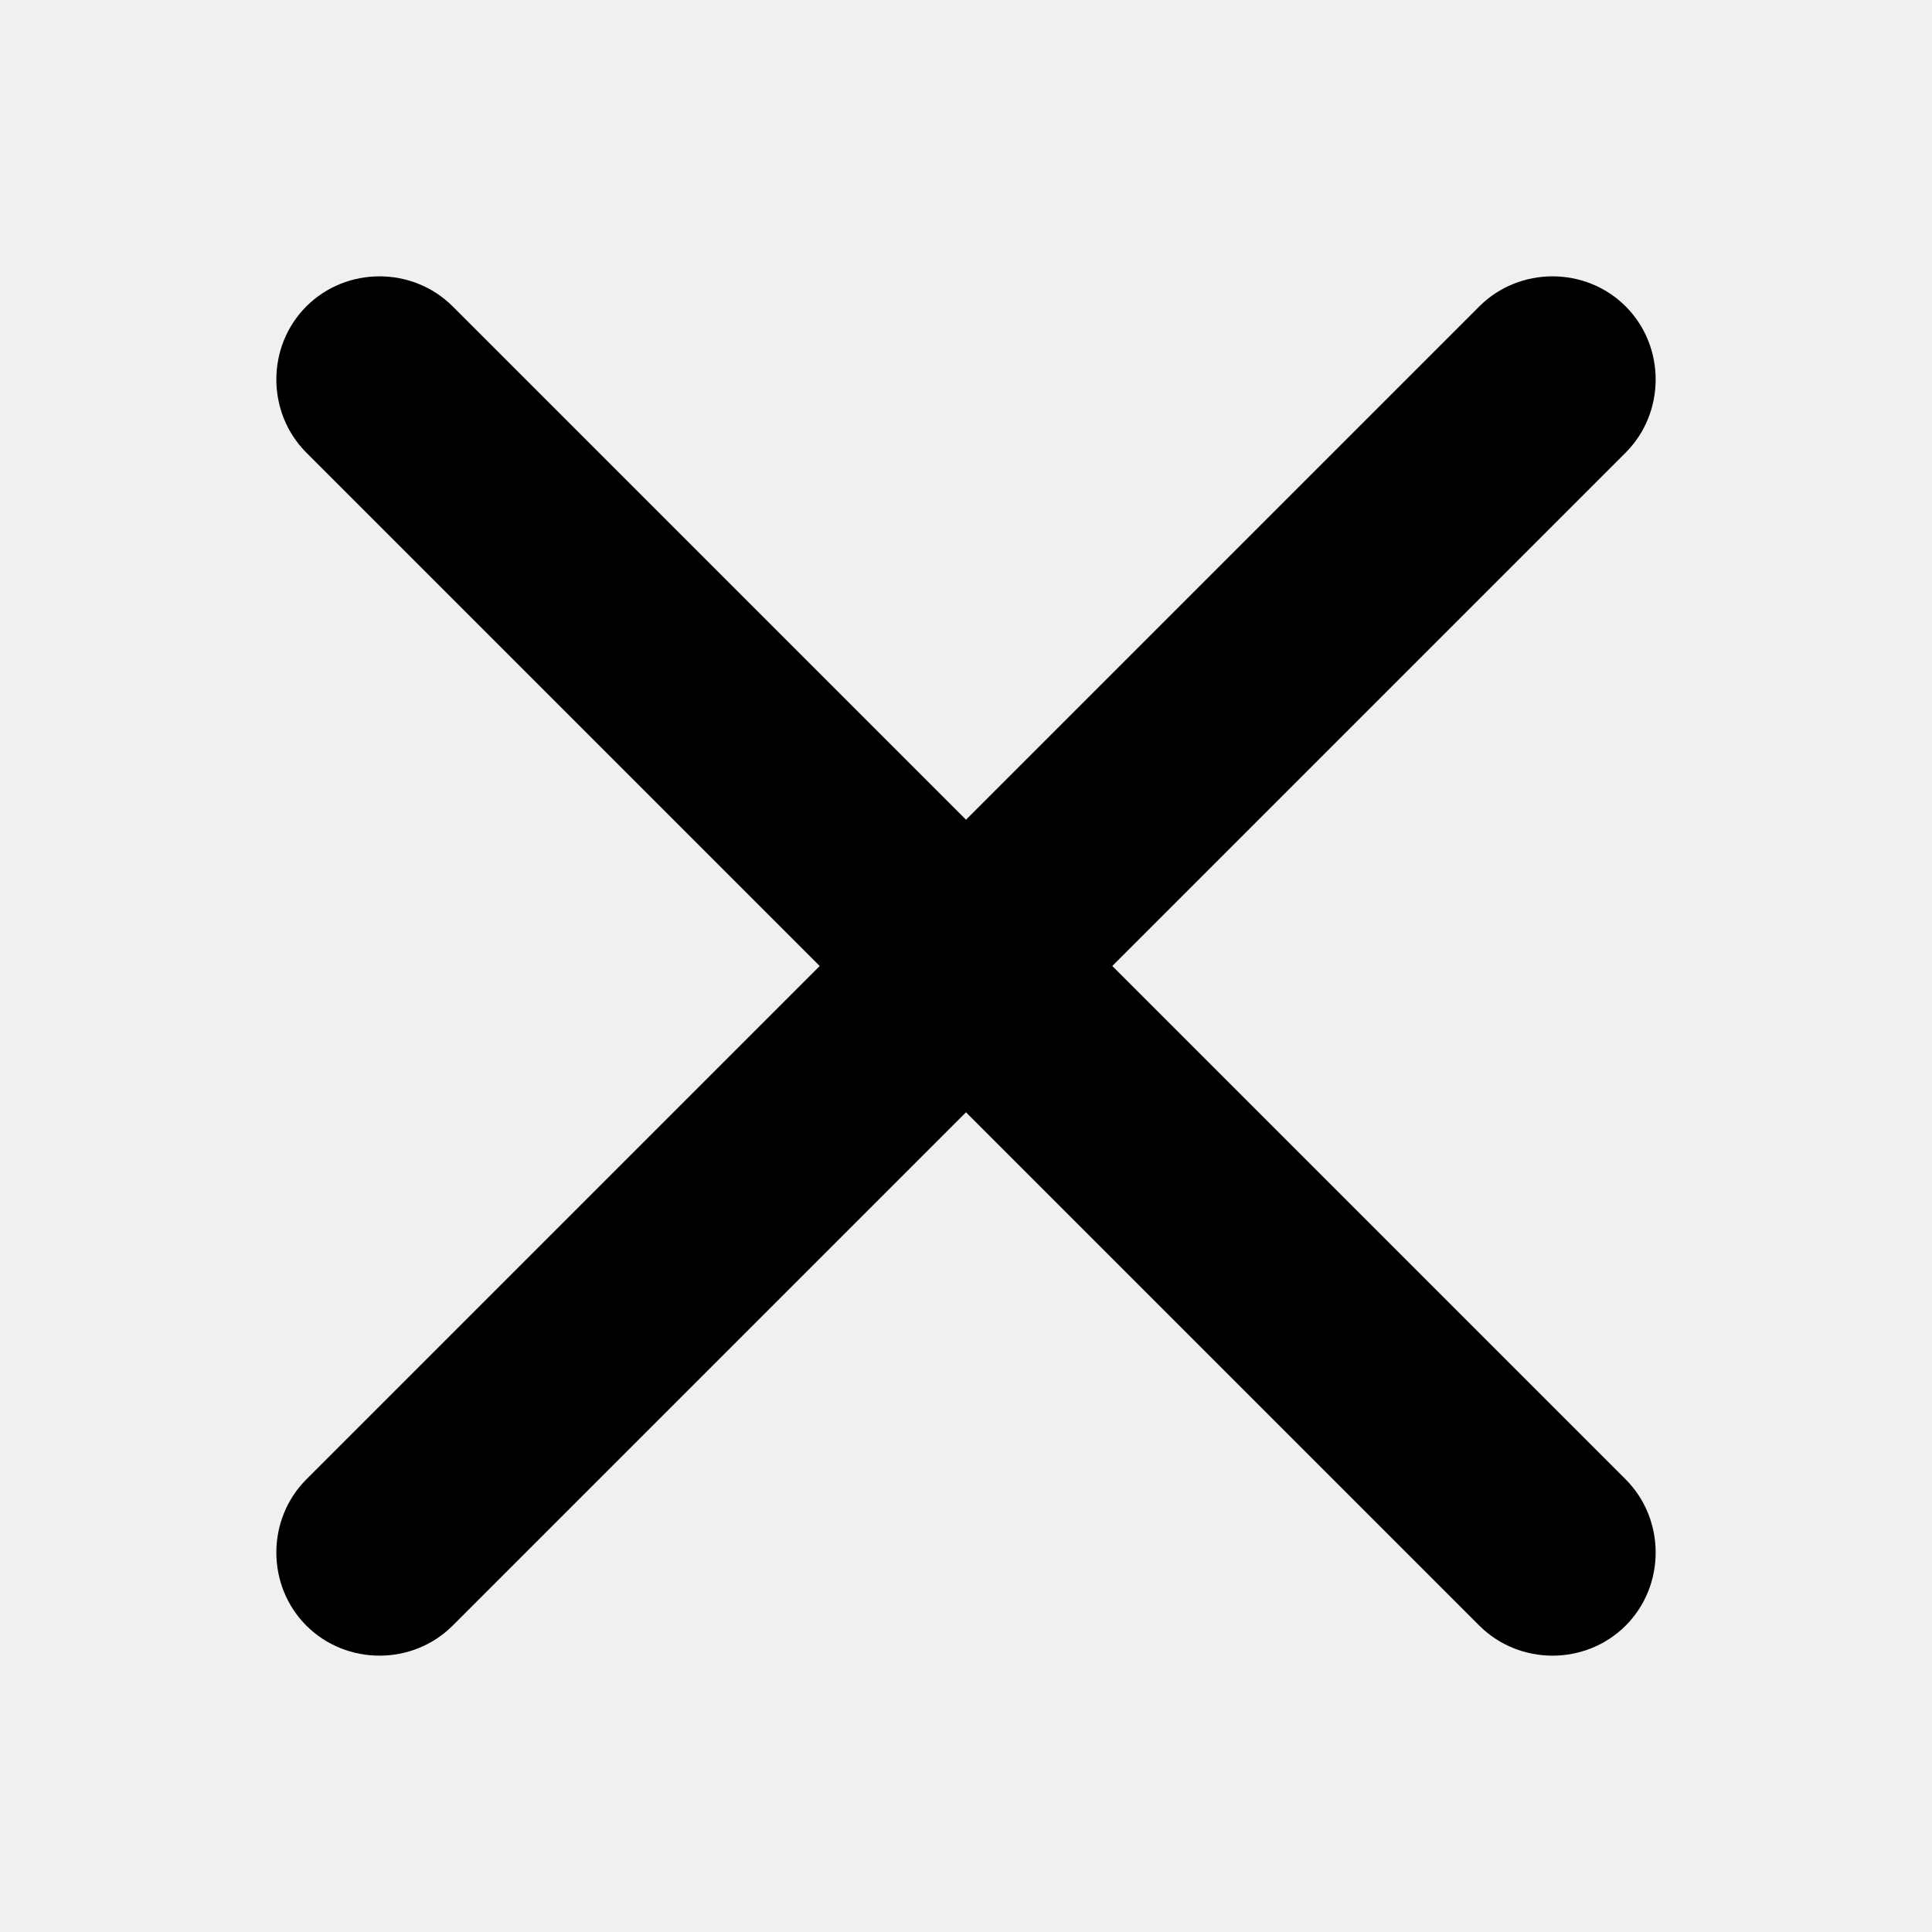
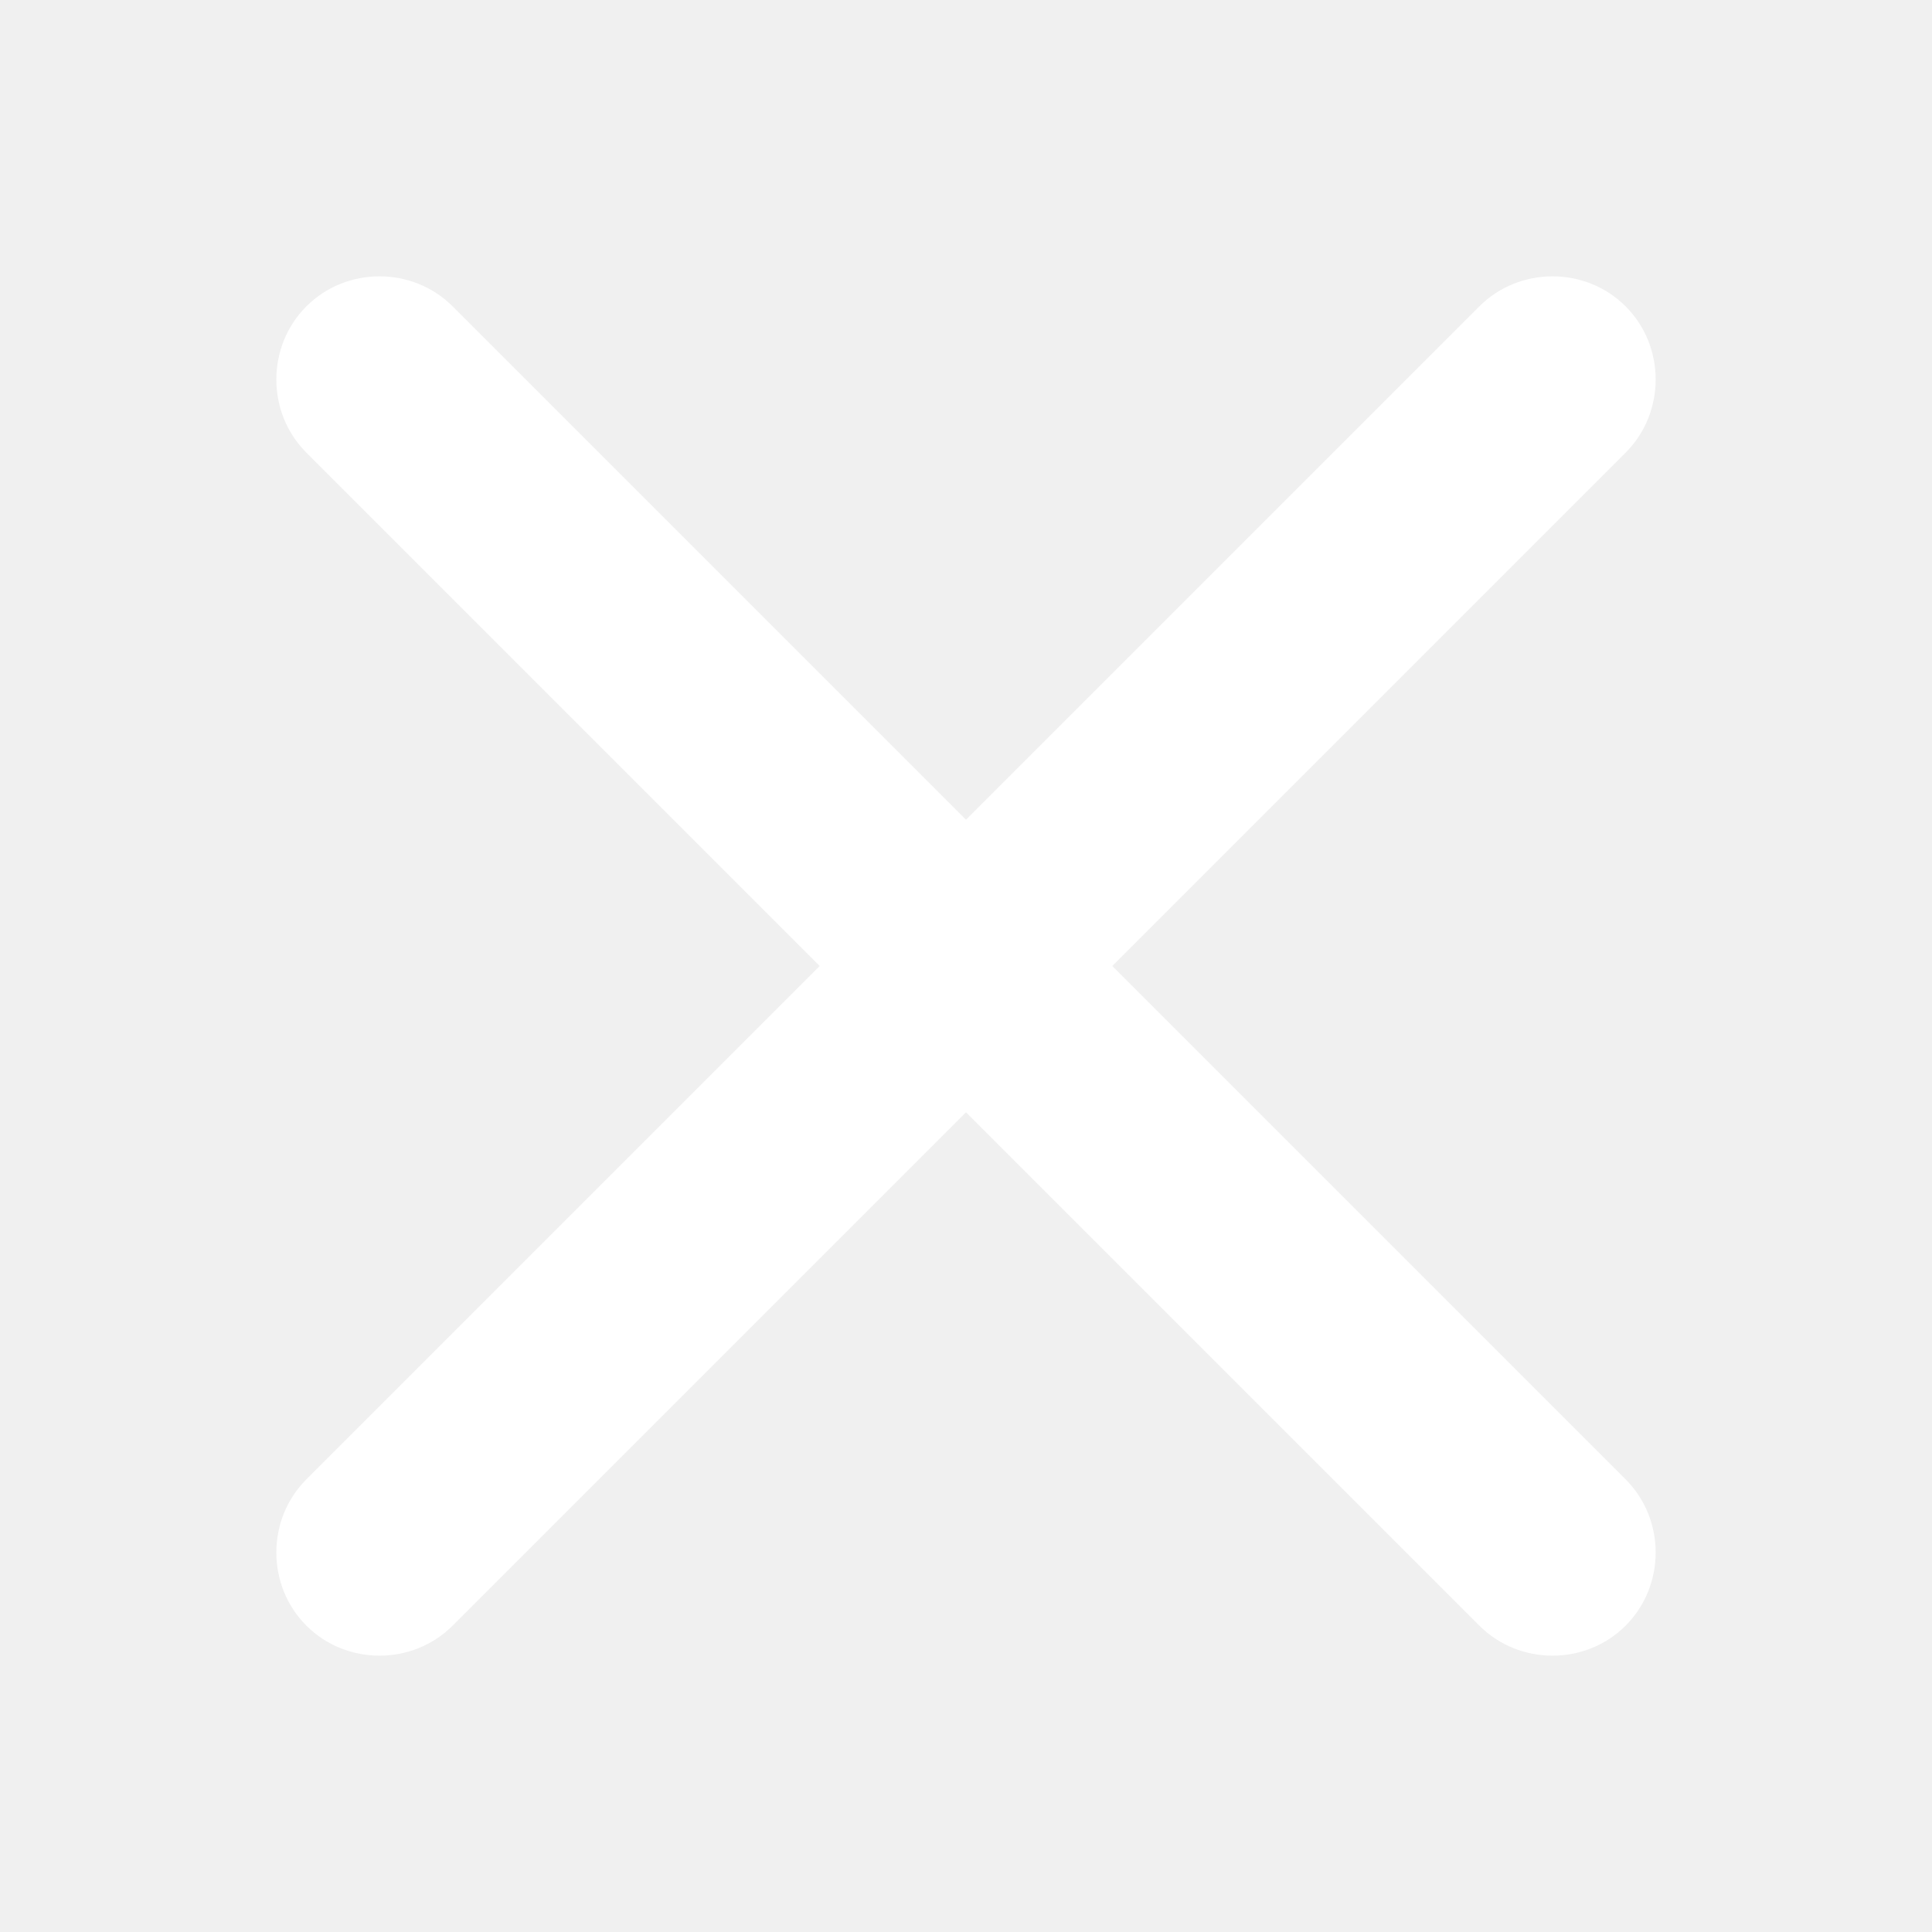
<svg xmlns="http://www.w3.org/2000/svg" preserveAspectRatio="none" overflow="visible" style="display: block;" width="14" height="14" viewBox="0 0 14 14" fill="none">
  <g id="Img">
-     <path id="Vector" d="M3.28 2.22C2.99 1.93 2.51 1.93 2.22 2.22C1.93 2.51 1.93 2.99 2.22 3.28L5.94 7L2.22 10.72C1.93 11.01 1.93 11.49 2.22 11.78C2.51 12.07 2.99 12.07 3.28 11.78L7 8.06L10.72 11.78C11.01 12.07 11.49 12.07 11.78 11.78C12.07 11.49 12.07 11.01 11.78 10.72L8.06 7L11.78 3.28C12.07 2.99 12.07 2.51 11.78 2.22C11.49 1.93 11.01 1.93 10.72 2.22L7 5.94L3.28 2.22Z" fill="currentColor" />
+     <path id="Vector" d="M3.28 2.22C2.99 1.93 2.51 1.93 2.22 2.22C1.93 2.51 1.93 2.99 2.22 3.28L5.94 7L2.22 10.72C1.93 11.01 1.93 11.49 2.22 11.78C2.51 12.07 2.99 12.07 3.28 11.78L7 8.06L10.72 11.78C11.01 12.07 11.49 12.07 11.78 11.78C12.07 11.49 12.07 11.01 11.78 10.72L8.06 7L11.78 3.28C12.07 2.99 12.07 2.51 11.78 2.22C11.49 1.93 11.01 1.93 10.72 2.22L7 5.94L3.28 2.22Z" fill="white" />
  </g>
</svg>
